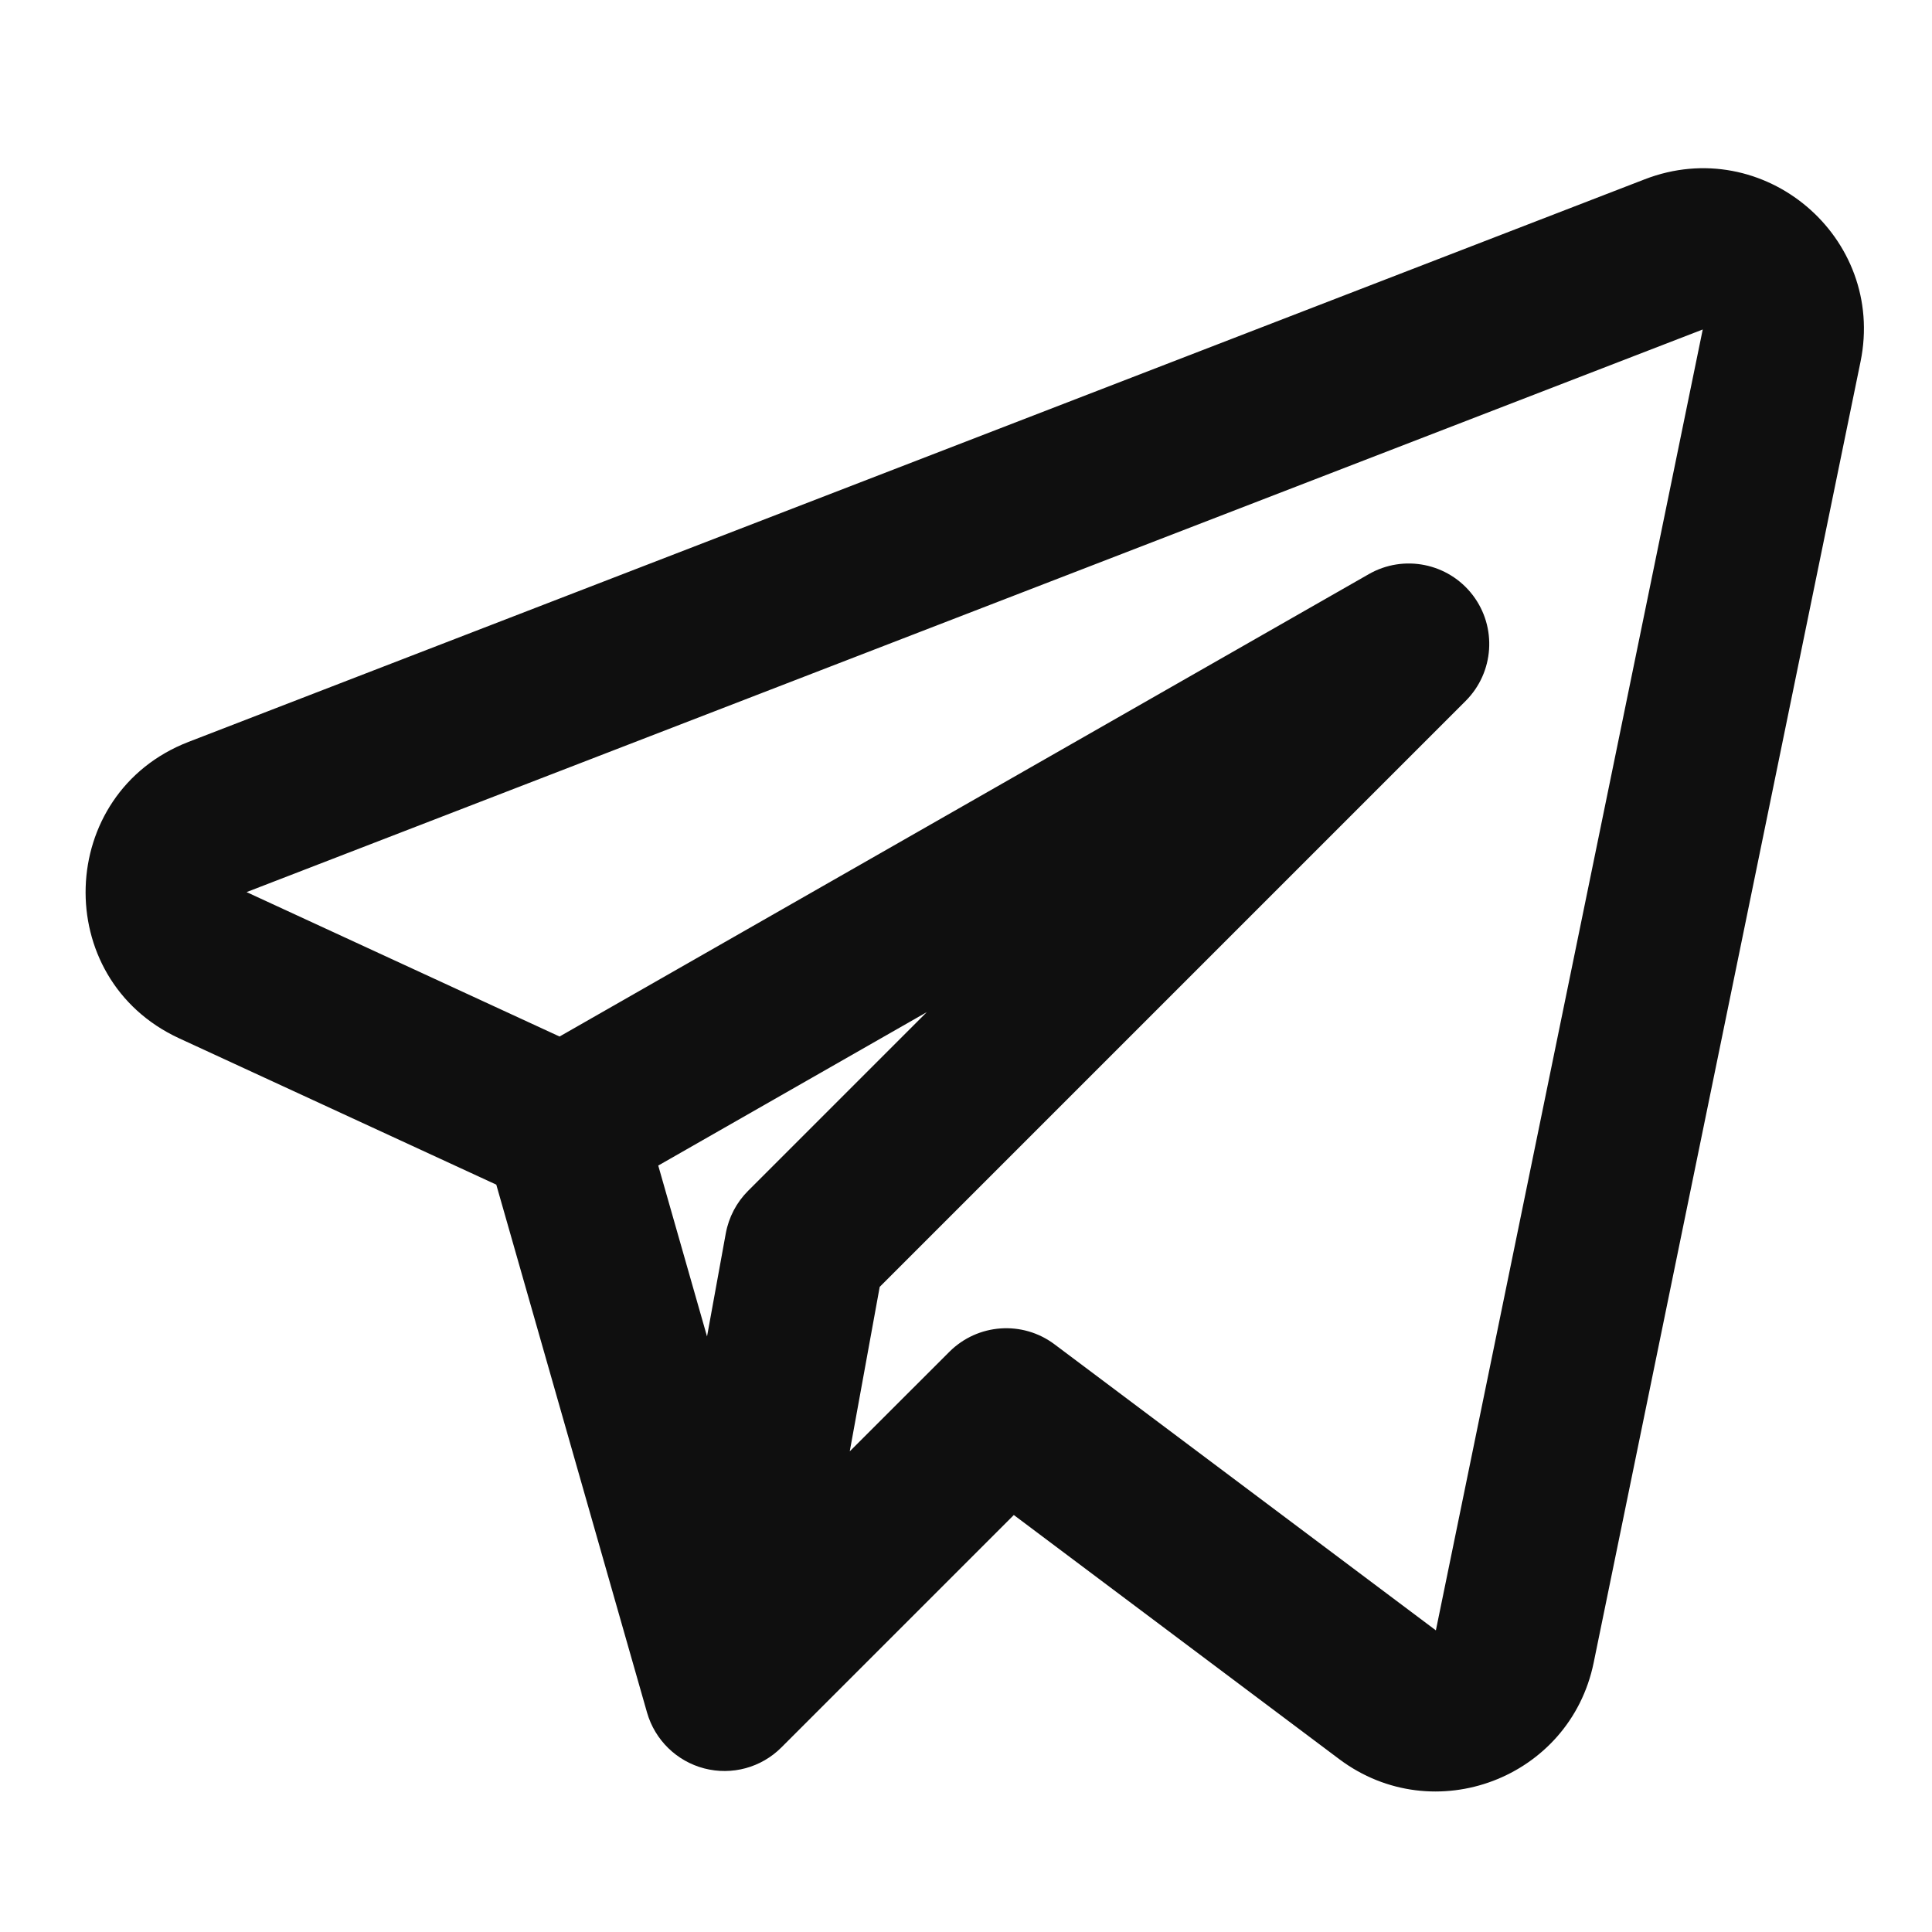
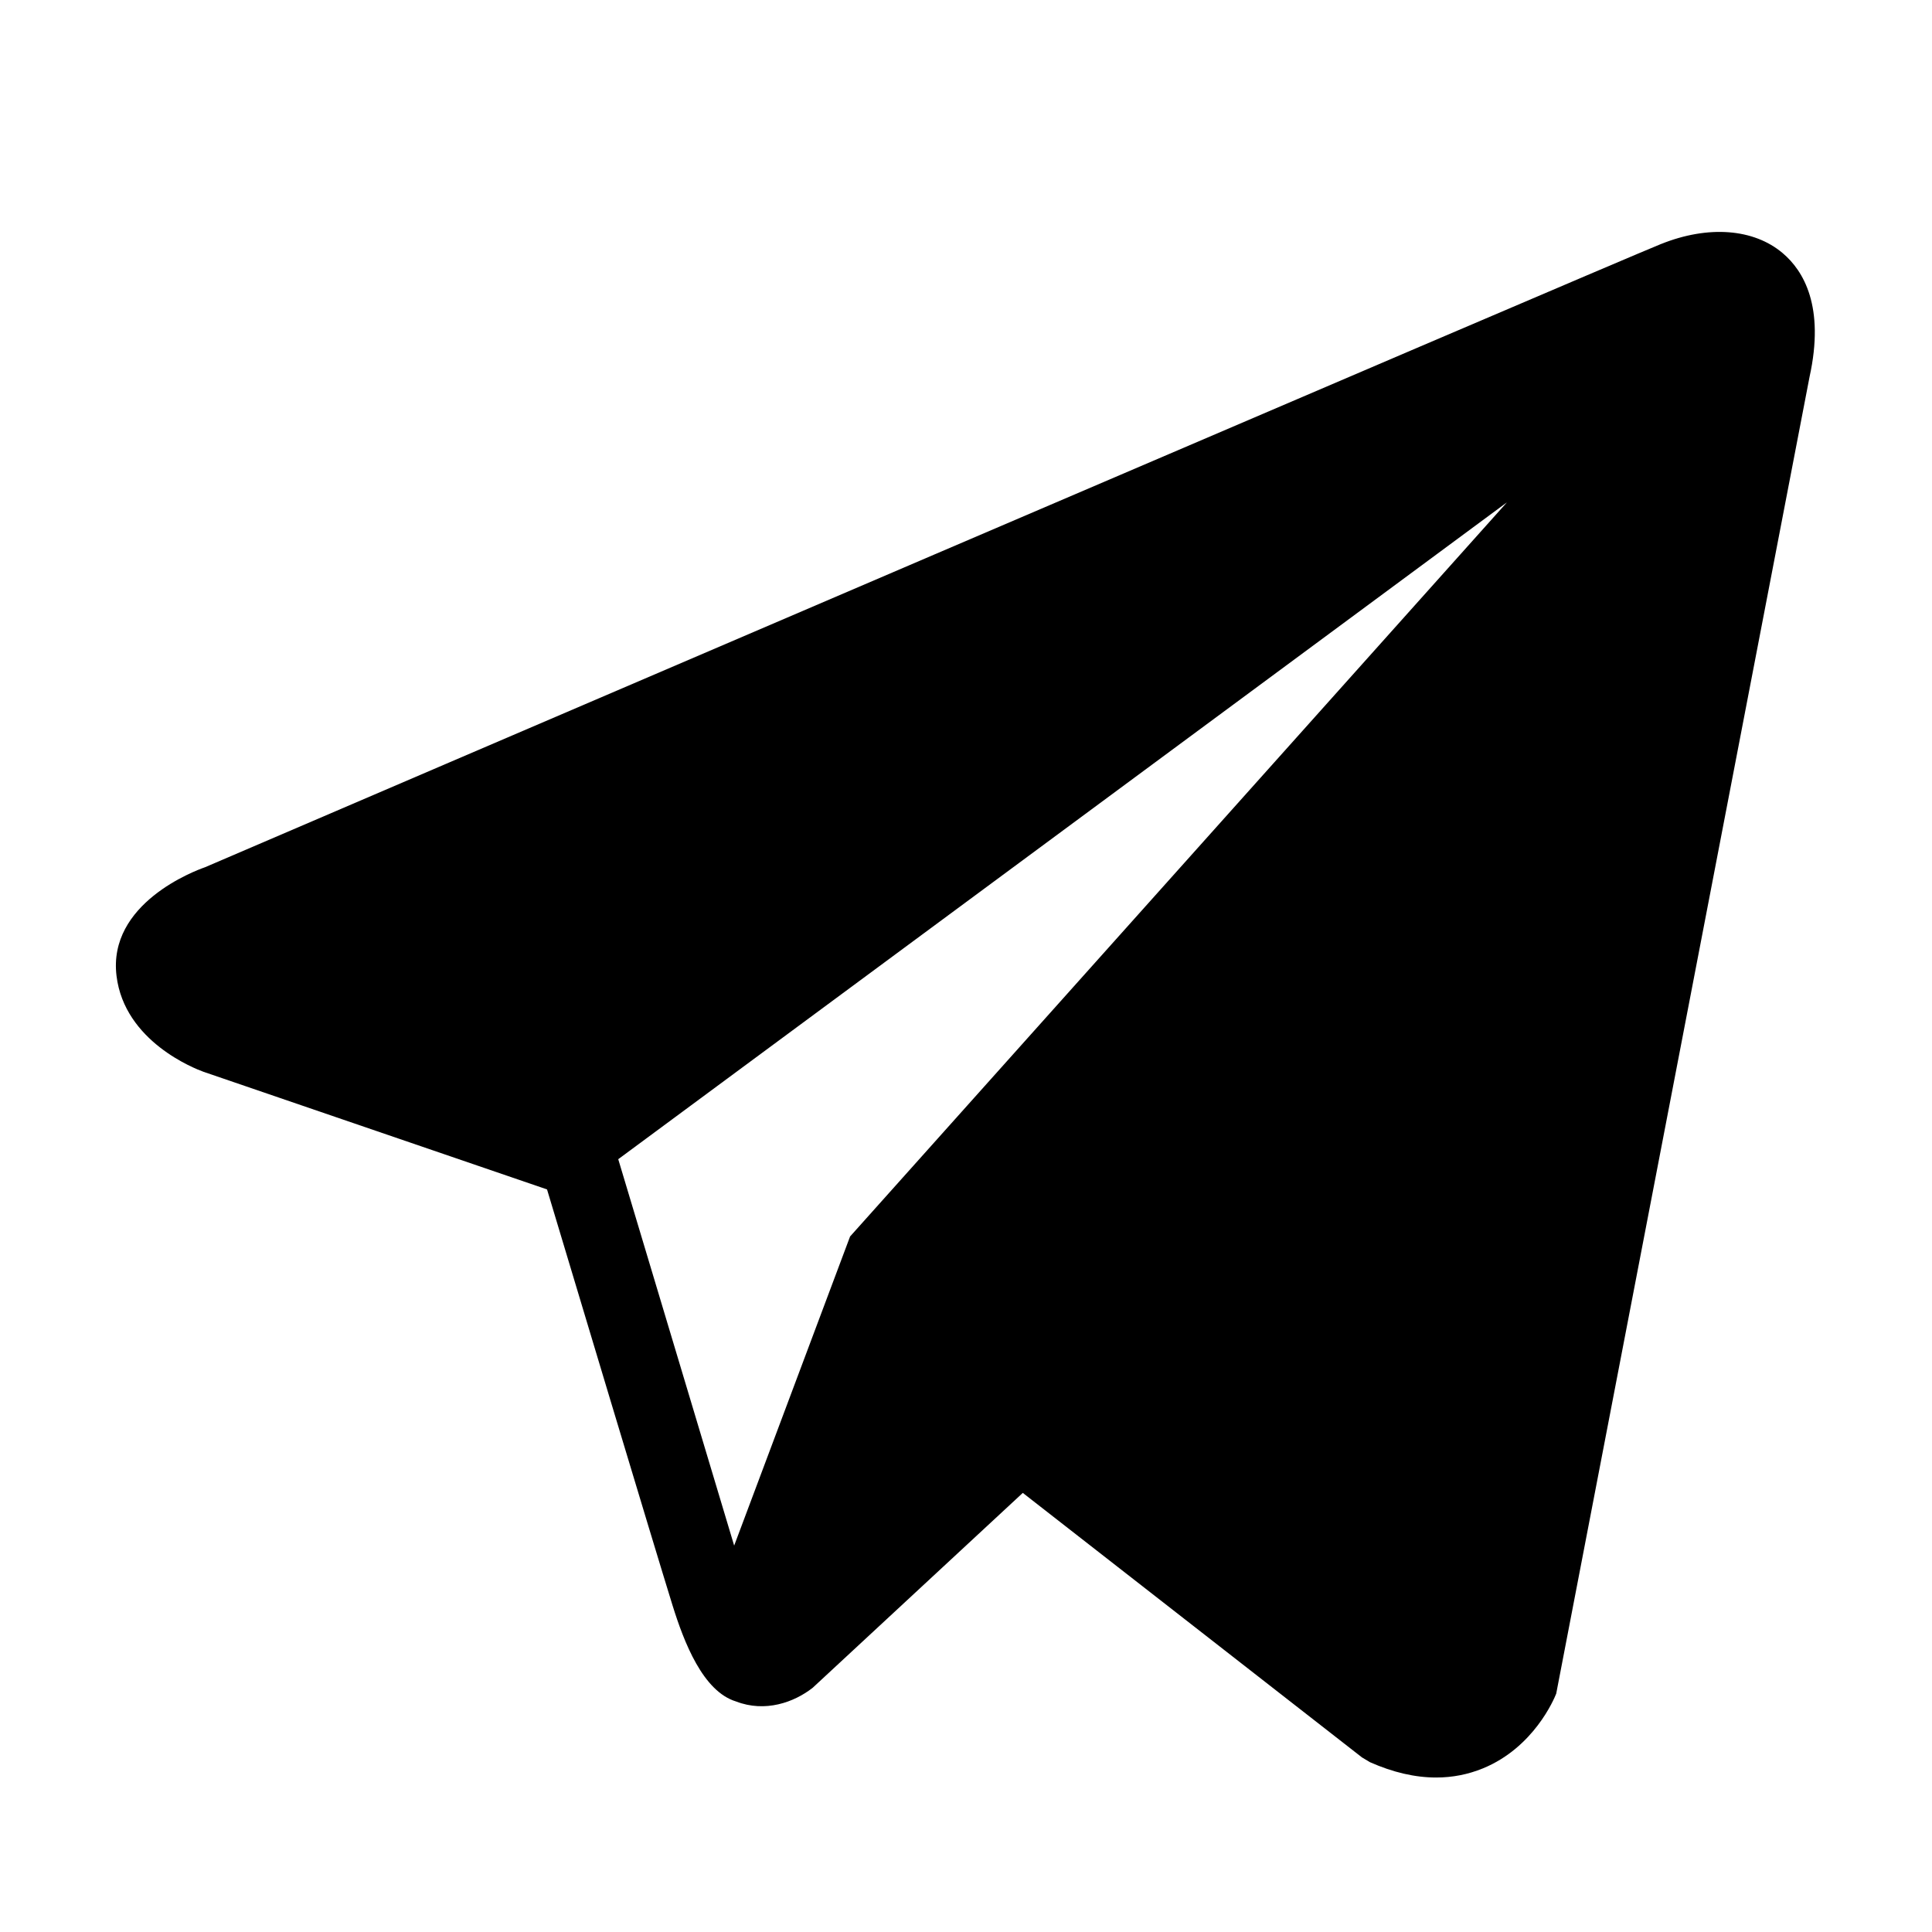
- <svg xmlns="http://www.w3.org/2000/svg" width="800px" height="800px" viewBox="0 0 24 24" fill="none">
-   <path fill-rule="evenodd" clip-rule="evenodd" d="M23.112 4.494C23.43 2.945 21.907 1.657 20.432 2.227L2.342 9.216C0.695 9.853 0.621 12.157 2.225 12.898L6.165 14.716L8.038 21.275C8.136 21.615 8.406 21.879 8.749 21.968C9.092 22.057 9.457 21.958 9.707 21.707L12.594 18.82L16.637 21.853C17.811 22.733 19.502 22.092 19.797 20.655L23.112 4.494ZM3.063 11.082L21.152 4.093L17.837 20.253L13.1 16.7C12.702 16.401 12.145 16.441 11.793 16.793L10.556 18.029L10.928 15.986L18.207 8.707C18.561 8.353 18.599 7.791 18.295 7.393C17.991 6.995 17.439 6.883 17.004 7.132L6.951 12.876L3.063 11.082ZM8.177 14.479L8.783 16.602L9.016 15.321C9.053 15.121 9.149 14.937 9.293 14.793L11.513 12.573L8.177 14.479Z" fill="#0F0F0F" />
+ <svg xmlns="http://www.w3.org/2000/svg" viewBox="0 0 50 50" width="50px" height="50px">
+   <path d="M46.137,6.552c-0.75-0.636-1.928-0.727-3.146-0.238l-0.002,0C41.708,6.828,6.728,21.832,5.304,22.445 c-0.259,0.09-2.521,0.934-2.288,2.814c0.208,1.695,2.026,2.397,2.248,2.478l8.893,3.045c0.59,1.964,2.765,9.21,3.246,10.758 c0.3,0.965,0.789,2.233,1.646,2.494c0.752,0.29,1.5,0.025,1.984-0.355l5.437-5.043l8.777,6.845l0.209,0.125 c0.596,0.264,1.167,0.396,1.712,0.396c0.421,0,0.825-0.079,1.211-0.237c1.315-0.54,1.841-1.793,1.896-1.935l6.556-34.077 C47.231,7.933,46.675,7.007,46.137,6.552z M22,32l-3,8l-3-10l23-17L22,32z" />
</svg>
